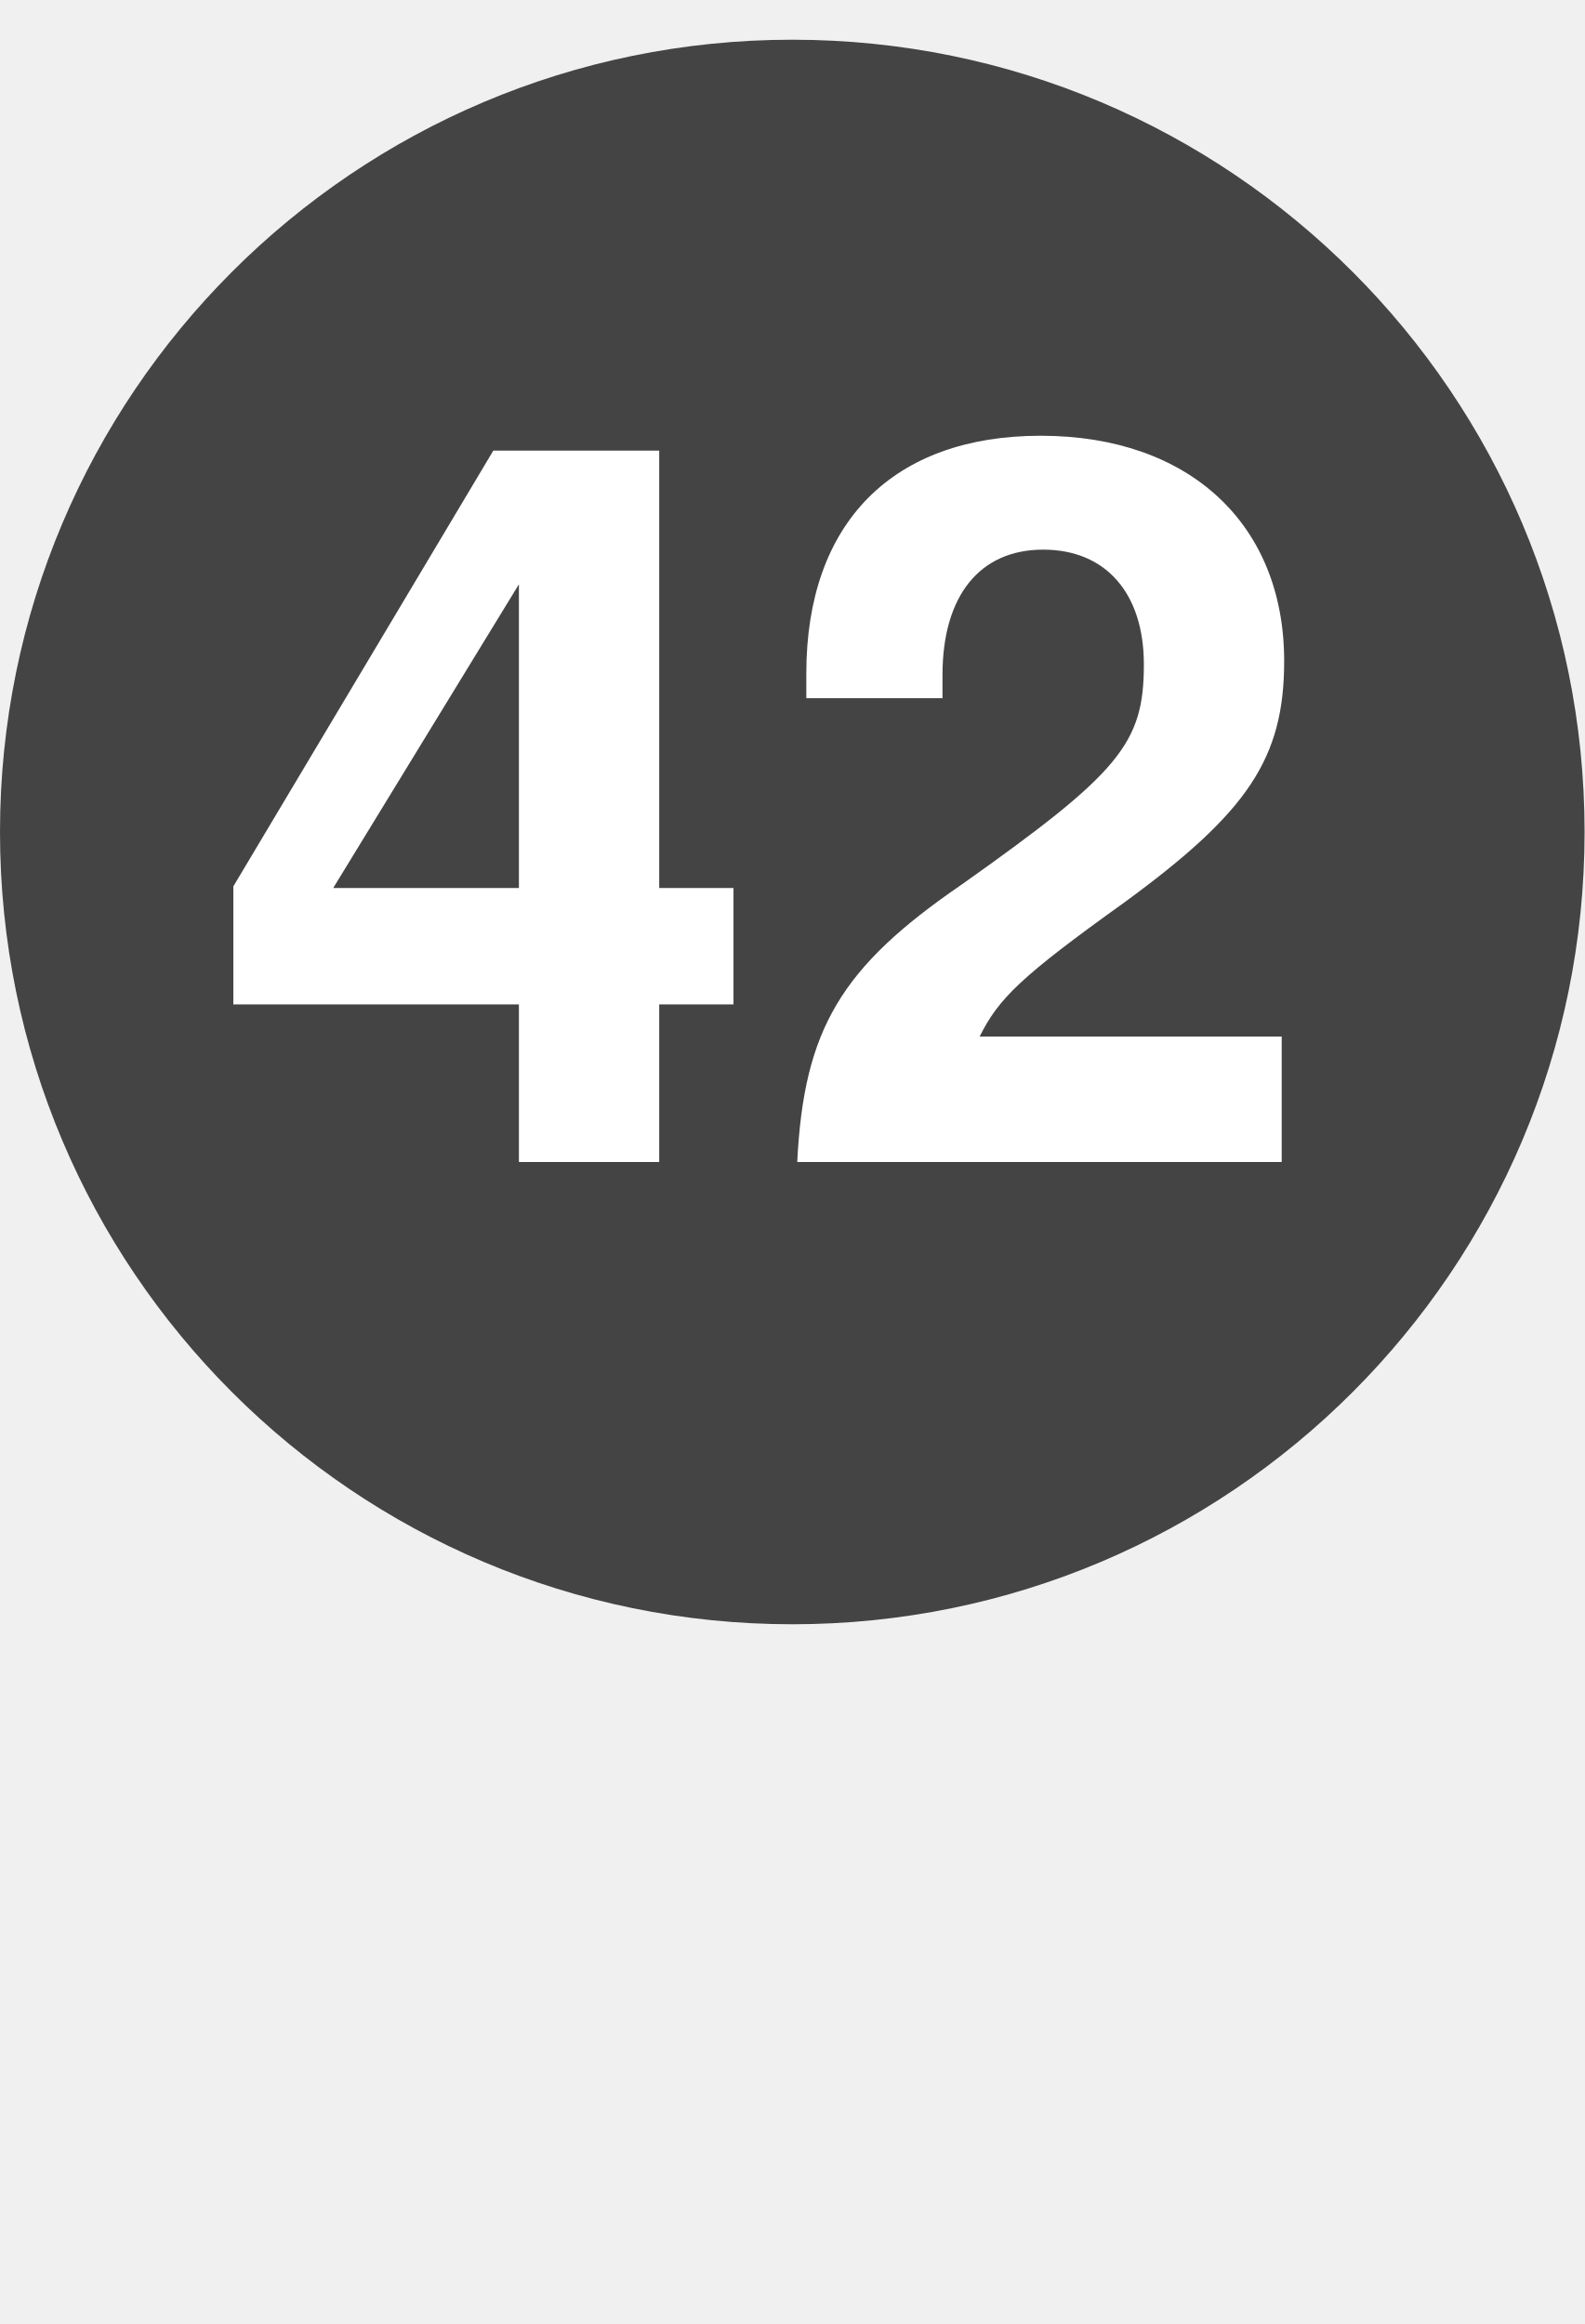
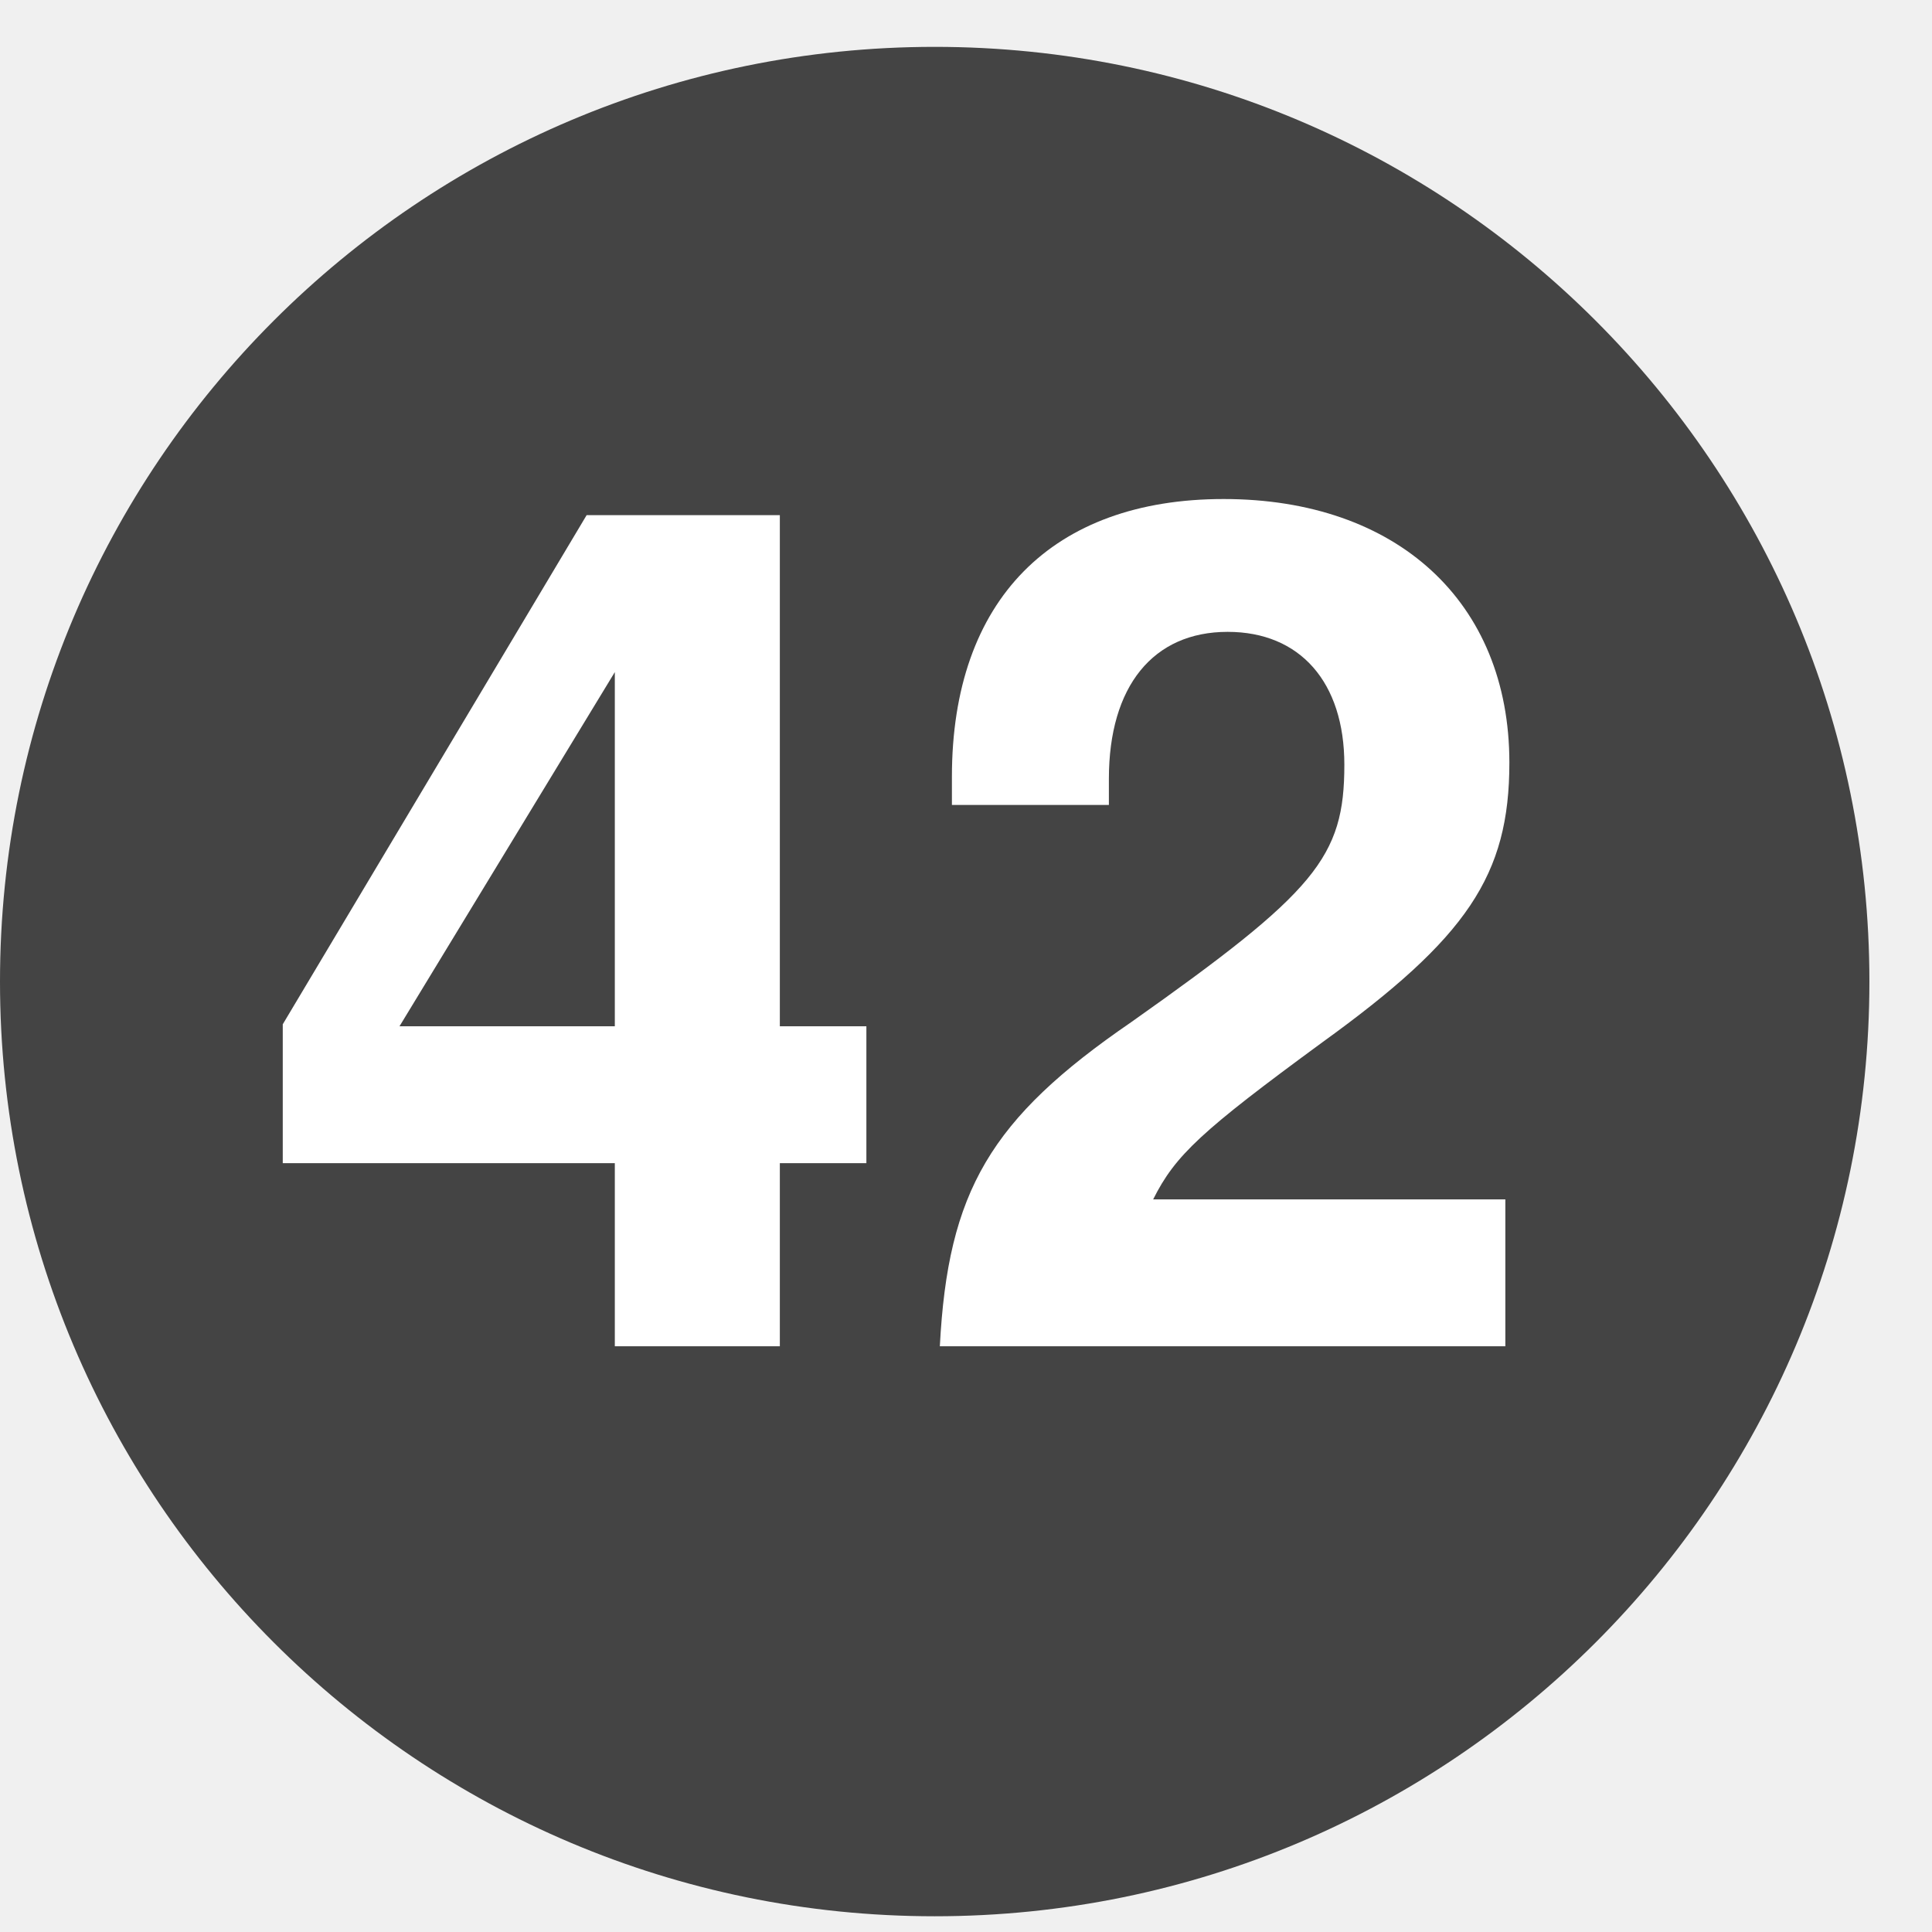
- <svg xmlns="http://www.w3.org/2000/svg" width="30px" height="44px" viewBox="0 0 30 44" version="1.1">
+ <svg xmlns="http://www.w3.org/2000/svg" width="15px" height="15px" viewBox="0 0 15 15" version="1.1">
  <description>Created with Sketch.</description>
  <defs />
  <g id="Page-1" stroke="none" stroke-width="1" fill="none" fill-rule="evenodd">
-     <g id="Logo" transform="translate(0, 1)">
-       <circle id="Oval-1" fill="#444444" cx="15" cy="14.752" r="15" />
-       <text id="42" fill="#FFFFFF" font-family="Helvetica" font-size="19" font-weight="bold">
-         <tspan x="3.964" y="21">42</tspan>
+     <g id="Logo" transform="translate(0, 0.48382)">
+       <ellipse id="Oval-1" fill="#444444" cx="7.257" cy="7.137" rx="7.257" ry="7.257" />
+       <text id="42" fill="#FFFFFF" font-family="Helvetica" font-size="9.087" font-weight="bold">
+         <tspan x="1.977" y="9.968">42</tspan>
      </text>
    </g>
  </g>
</svg>
